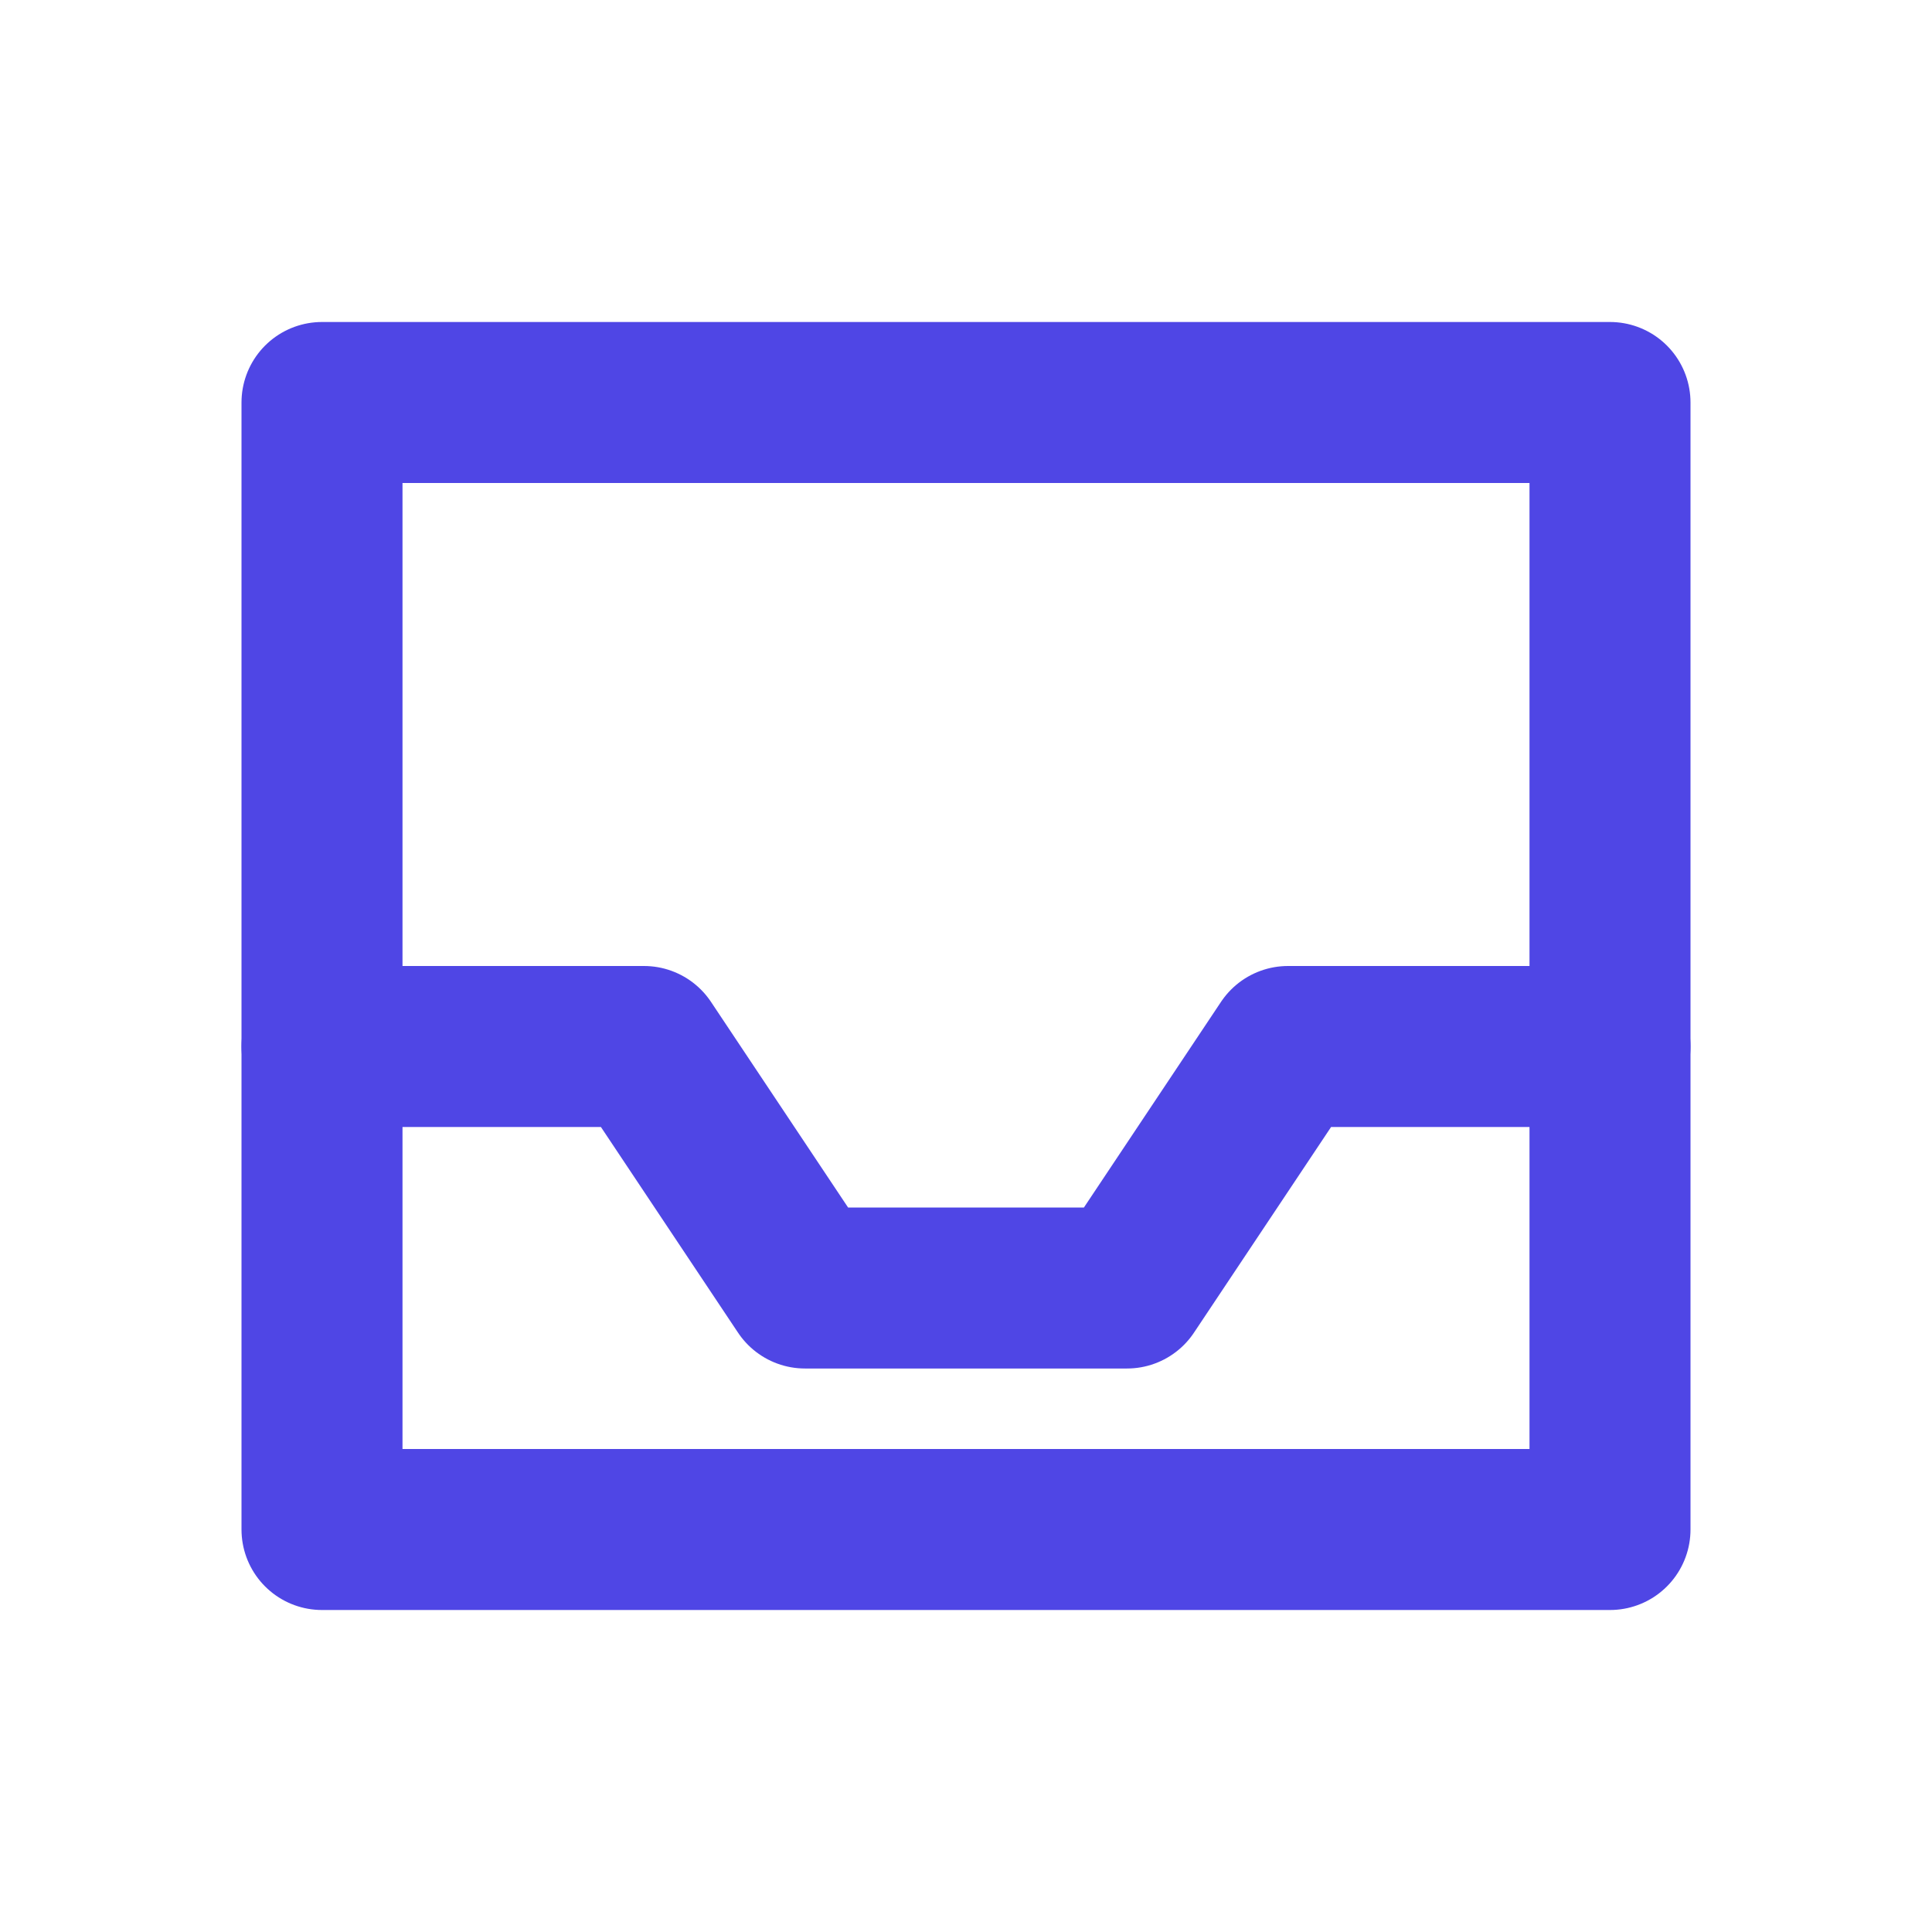
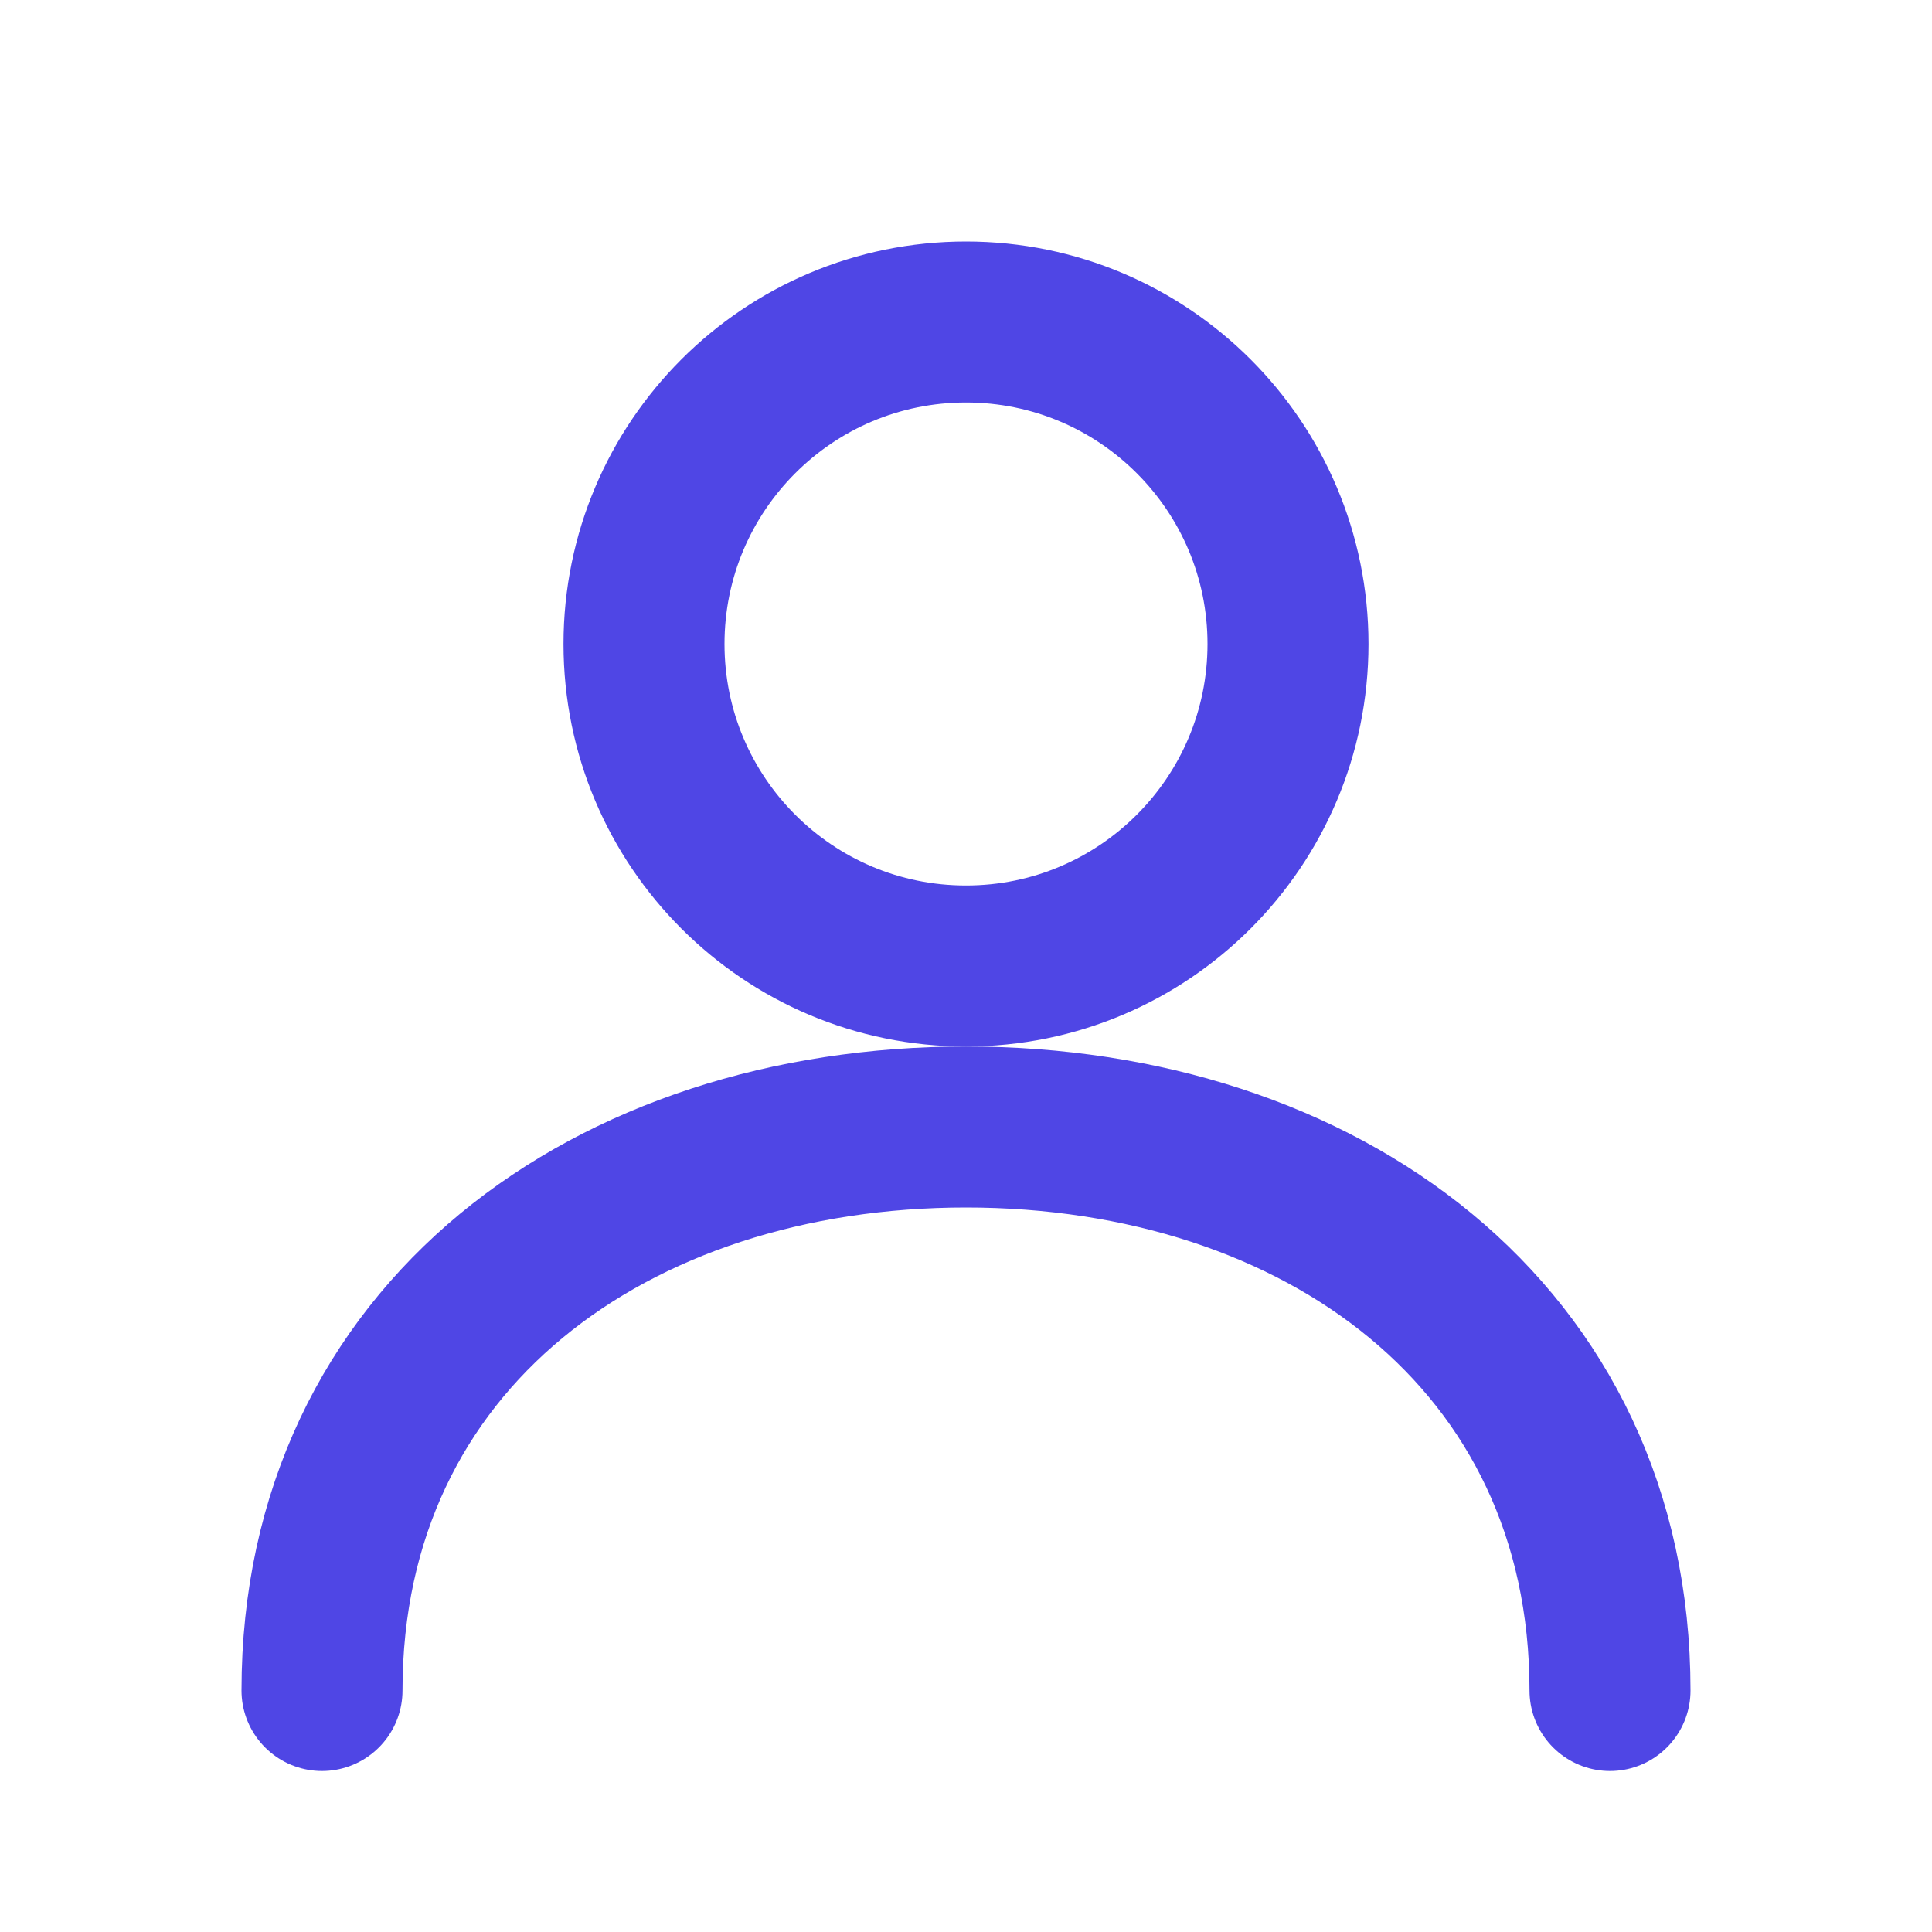
<svg xmlns="http://www.w3.org/2000/svg" viewBox="0 0 24 24" fill="none" stroke="#4f46e5" stroke-width="2" stroke-linecap="round" stroke-linejoin="round">
-   <path d="M4 5h16v14H4z" />
-   <path d="M4 13h4l2 3h4l2-3h4" />
+   <circle cx="12" cy="8" r="4" />
+   <path d="M4 21c0-4.4 3.6-7 8-7s8 2.6 8 7" />
</svg>
